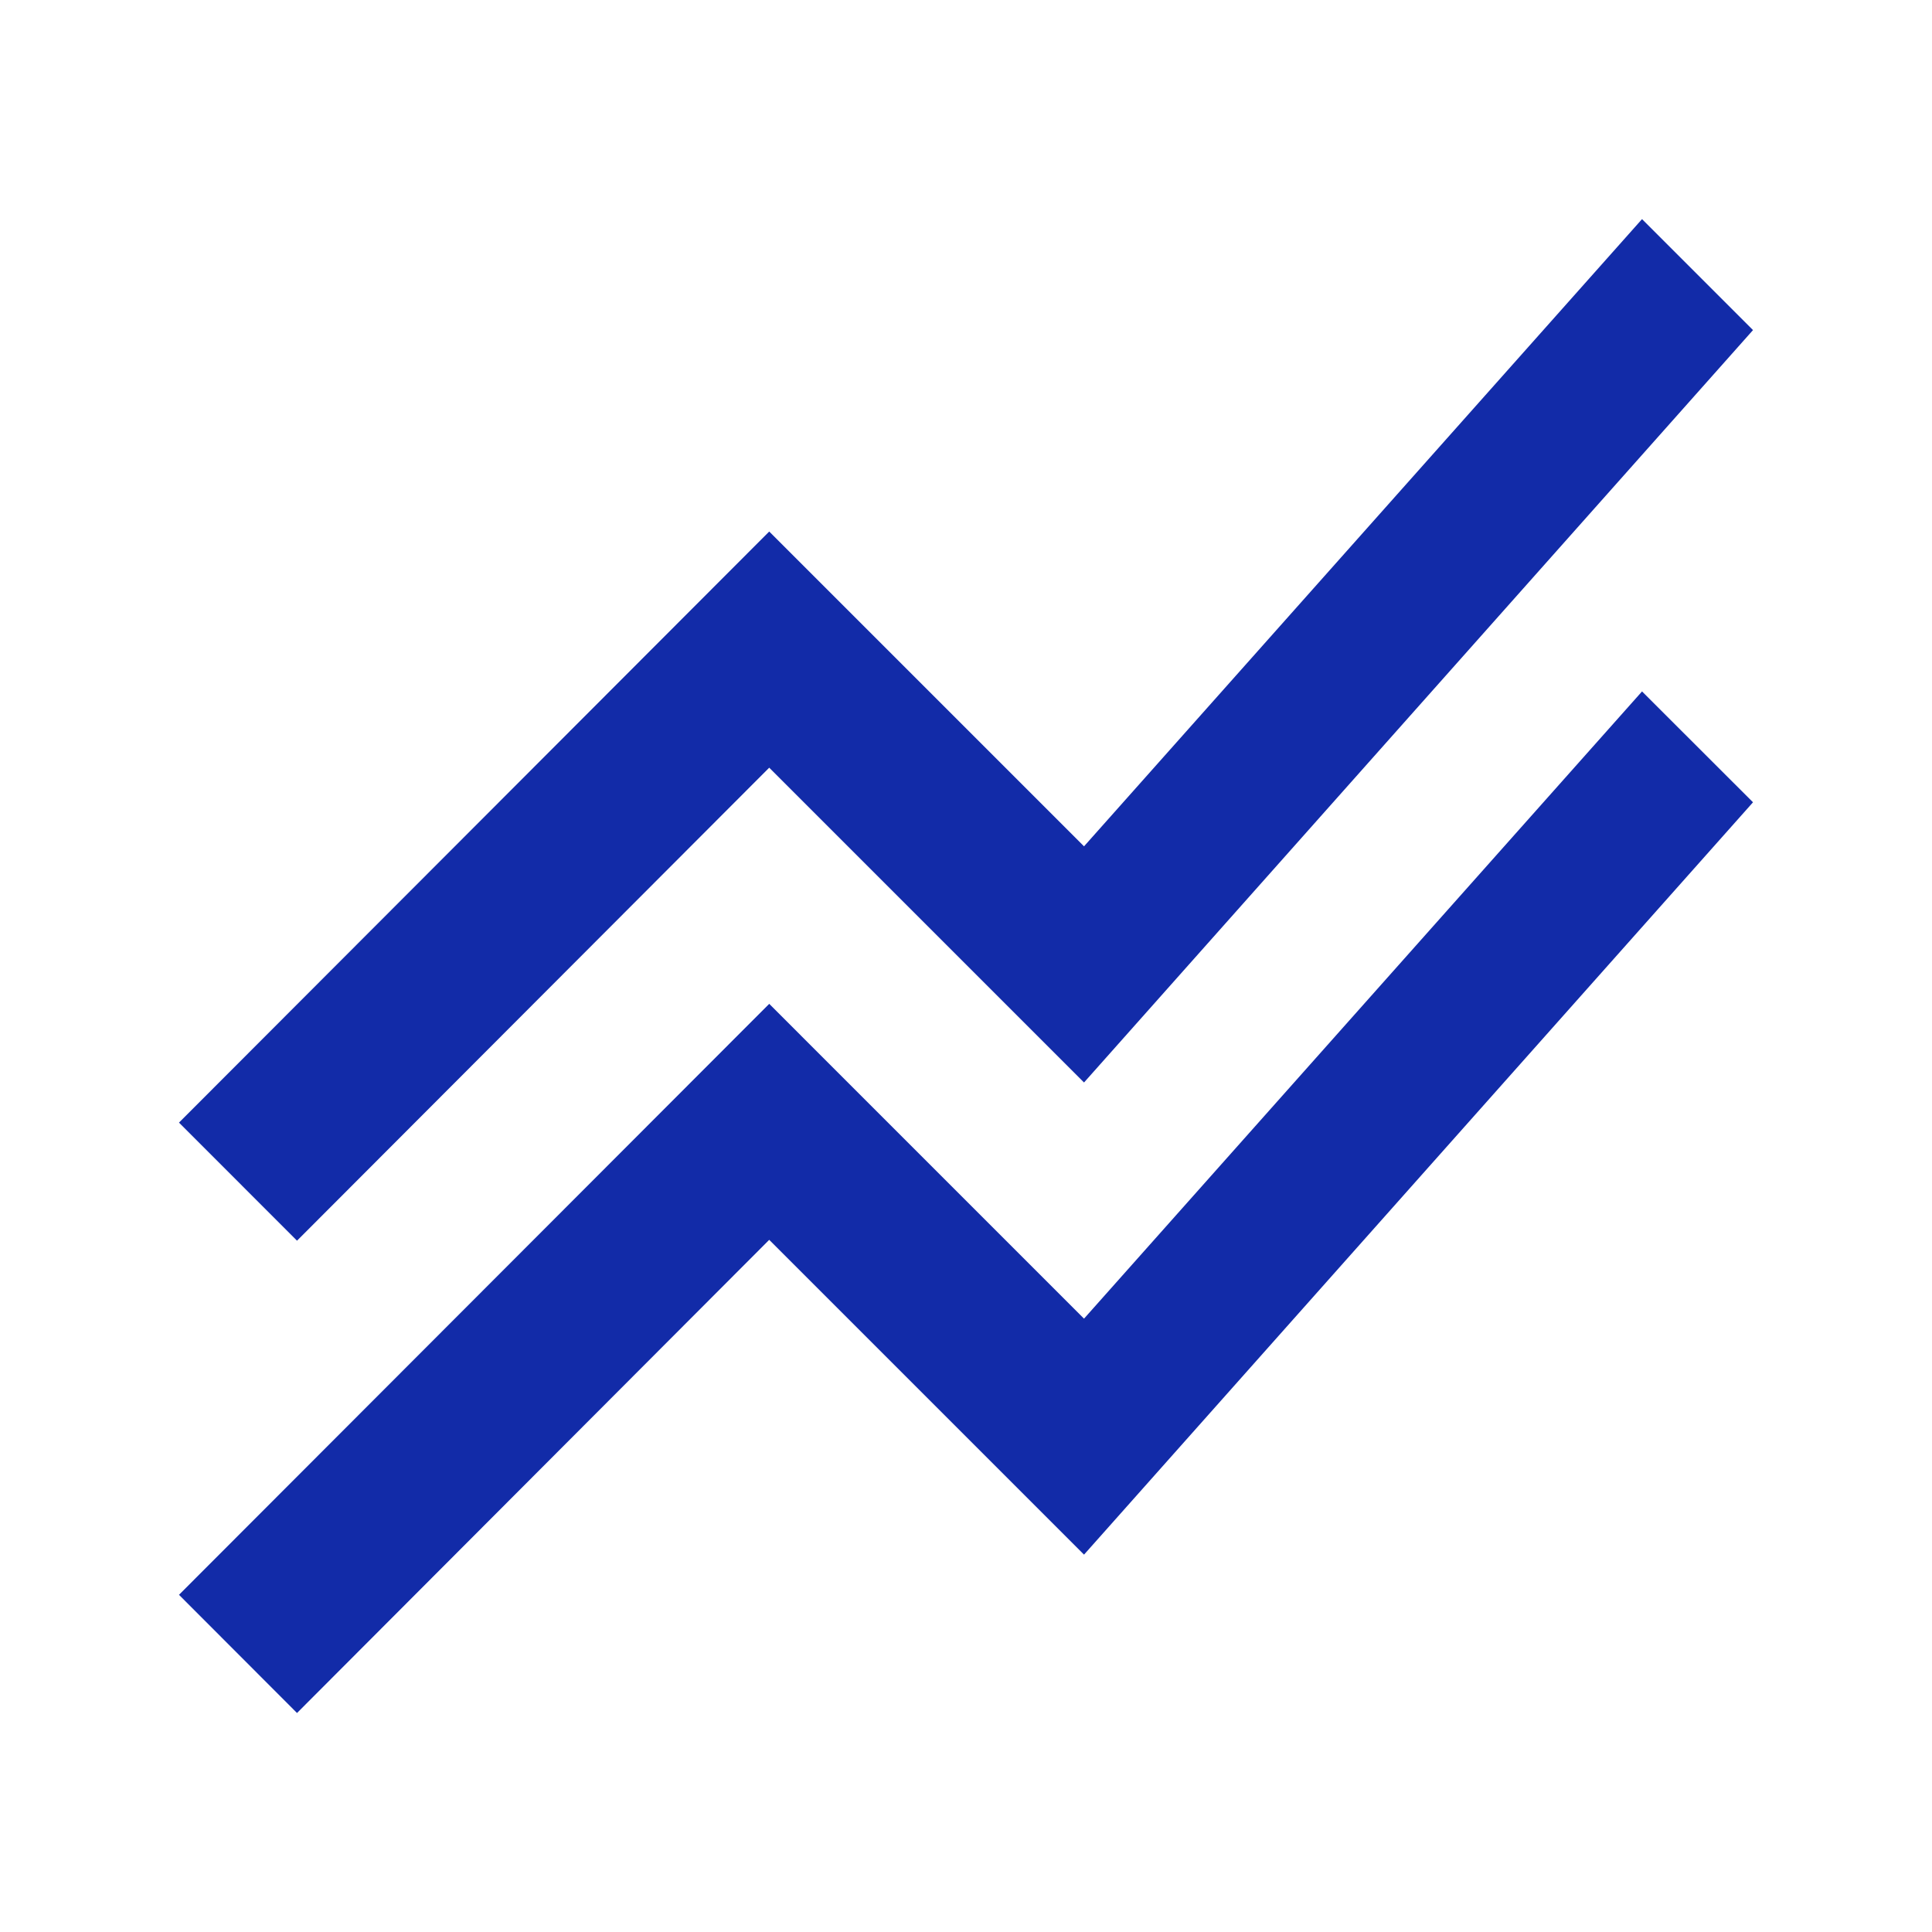
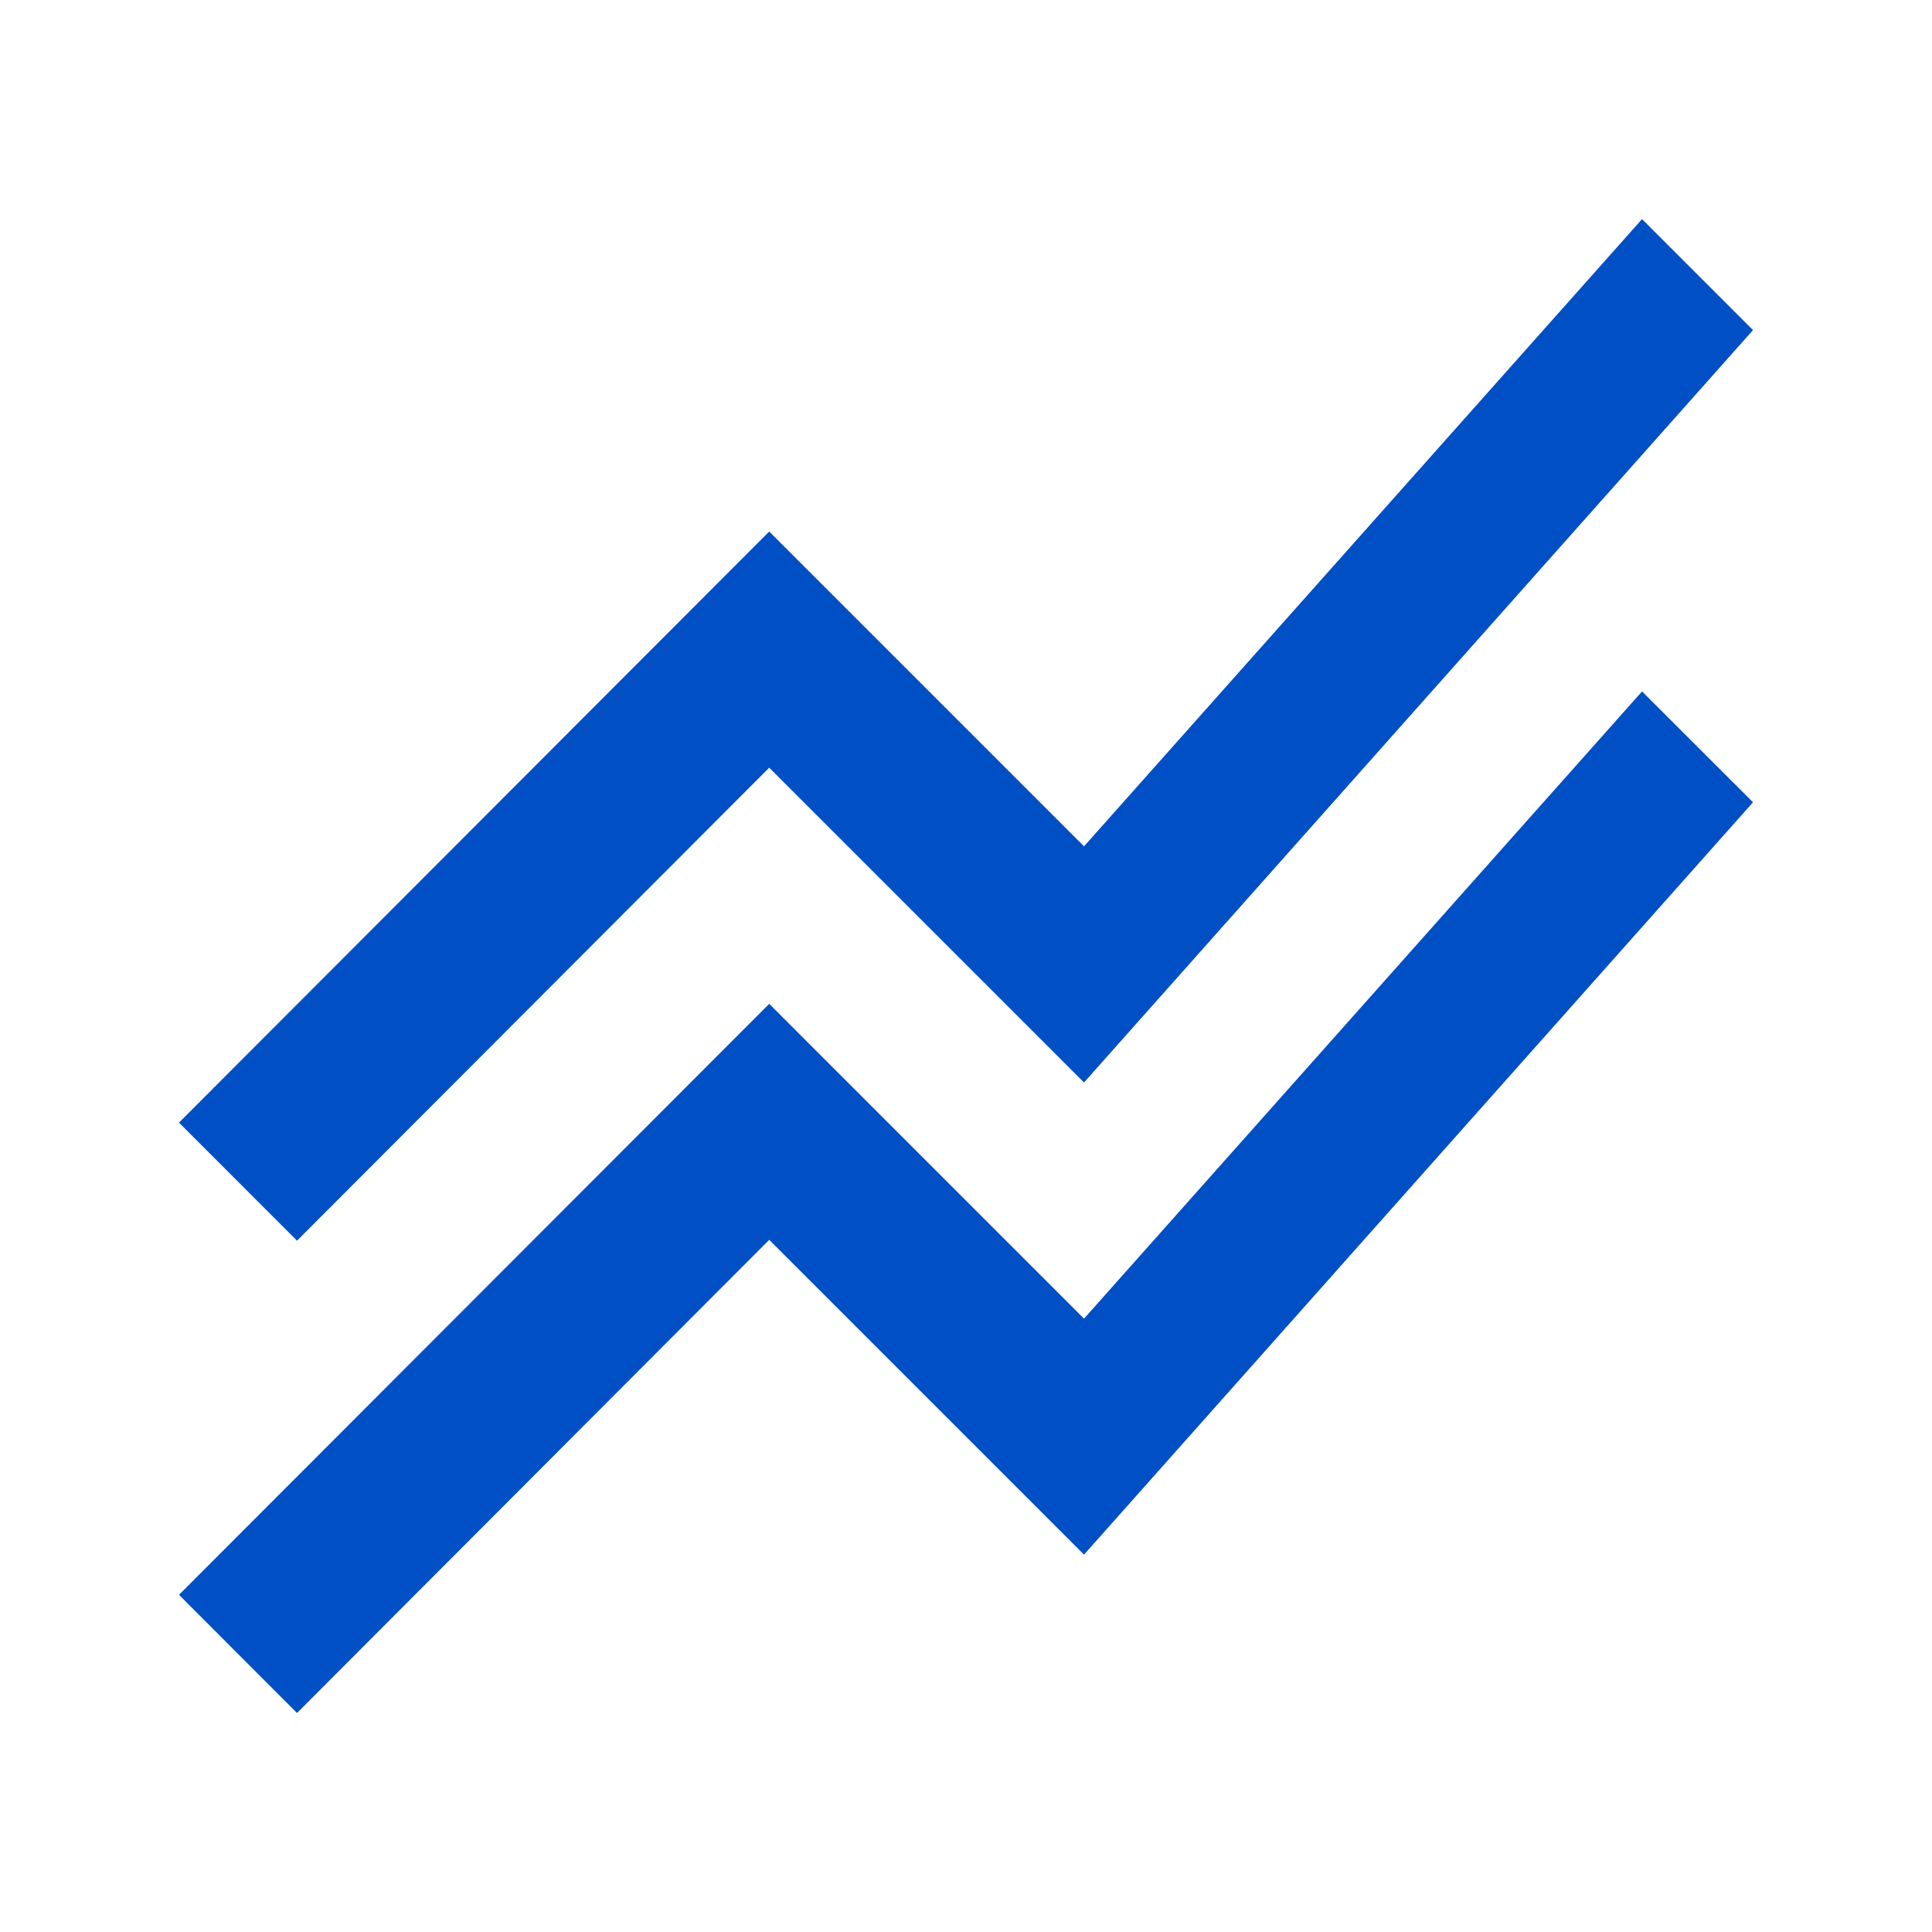
<svg xmlns="http://www.w3.org/2000/svg" id="stacked_line_chart_black_24dp" width="34" height="34" viewBox="0 0 34 34">
  <rect id="Rectangle_3107" data-name="Rectangle 3107" width="34" height="34" fill="none" />
-   <path id="Path_21013" data-name="Path 21013" d="M2,26.72l10.387-10.4,5.54,5.54,9.82-11.038L29.7,12.773,17.927,26.013l-5.54-5.54L4.077,28.8Zm2.077-6.232,8.31-8.324,5.54,5.54L29.7,4.463,27.747,2.51l-9.82,11.038-5.54-5.54L2,18.41Z" transform="translate(1.15 1.346)" fill="#122ba8" />
+   <path id="Path_21013" data-name="Path 21013" d="M2,26.72l10.387-10.4,5.54,5.54,9.82-11.038L29.7,12.773,17.927,26.013l-5.54-5.54L4.077,28.8Zm2.077-6.232,8.31-8.324,5.54,5.54L29.7,4.463,27.747,2.51l-9.82,11.038-5.54-5.54L2,18.41Z" transform="translate(1.15 1.346)" fill="#004FC4" />
</svg>
